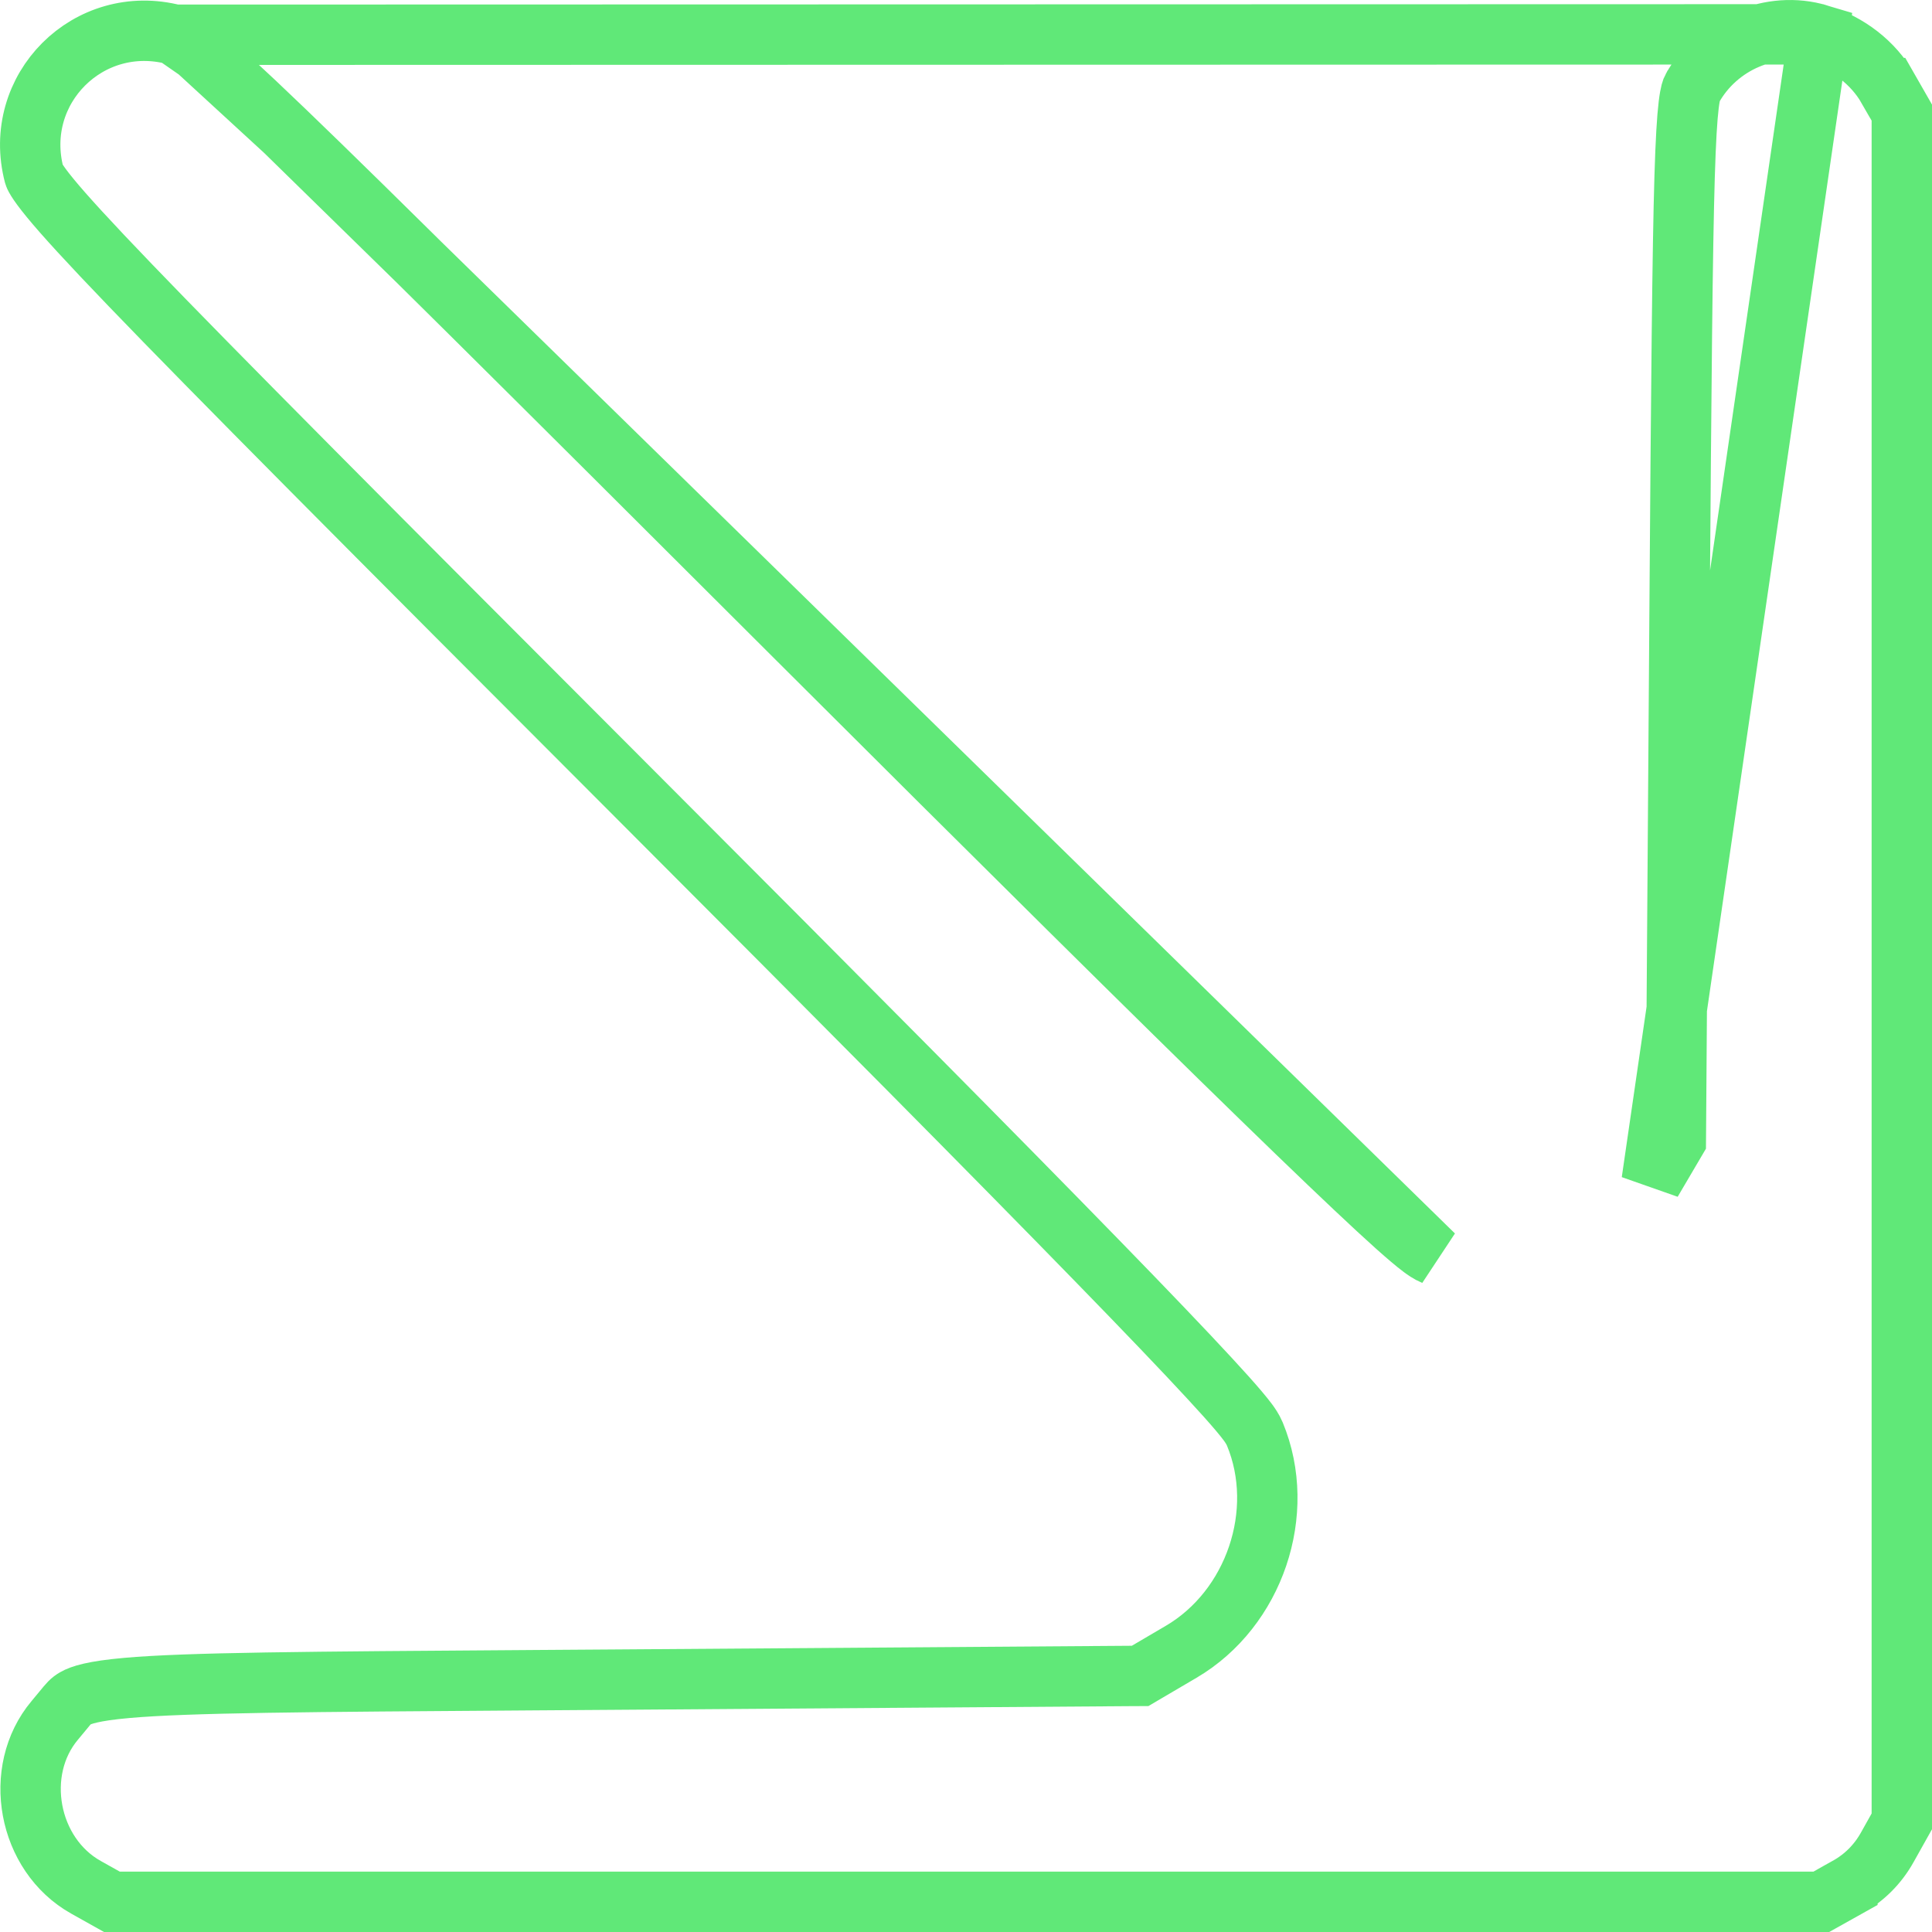
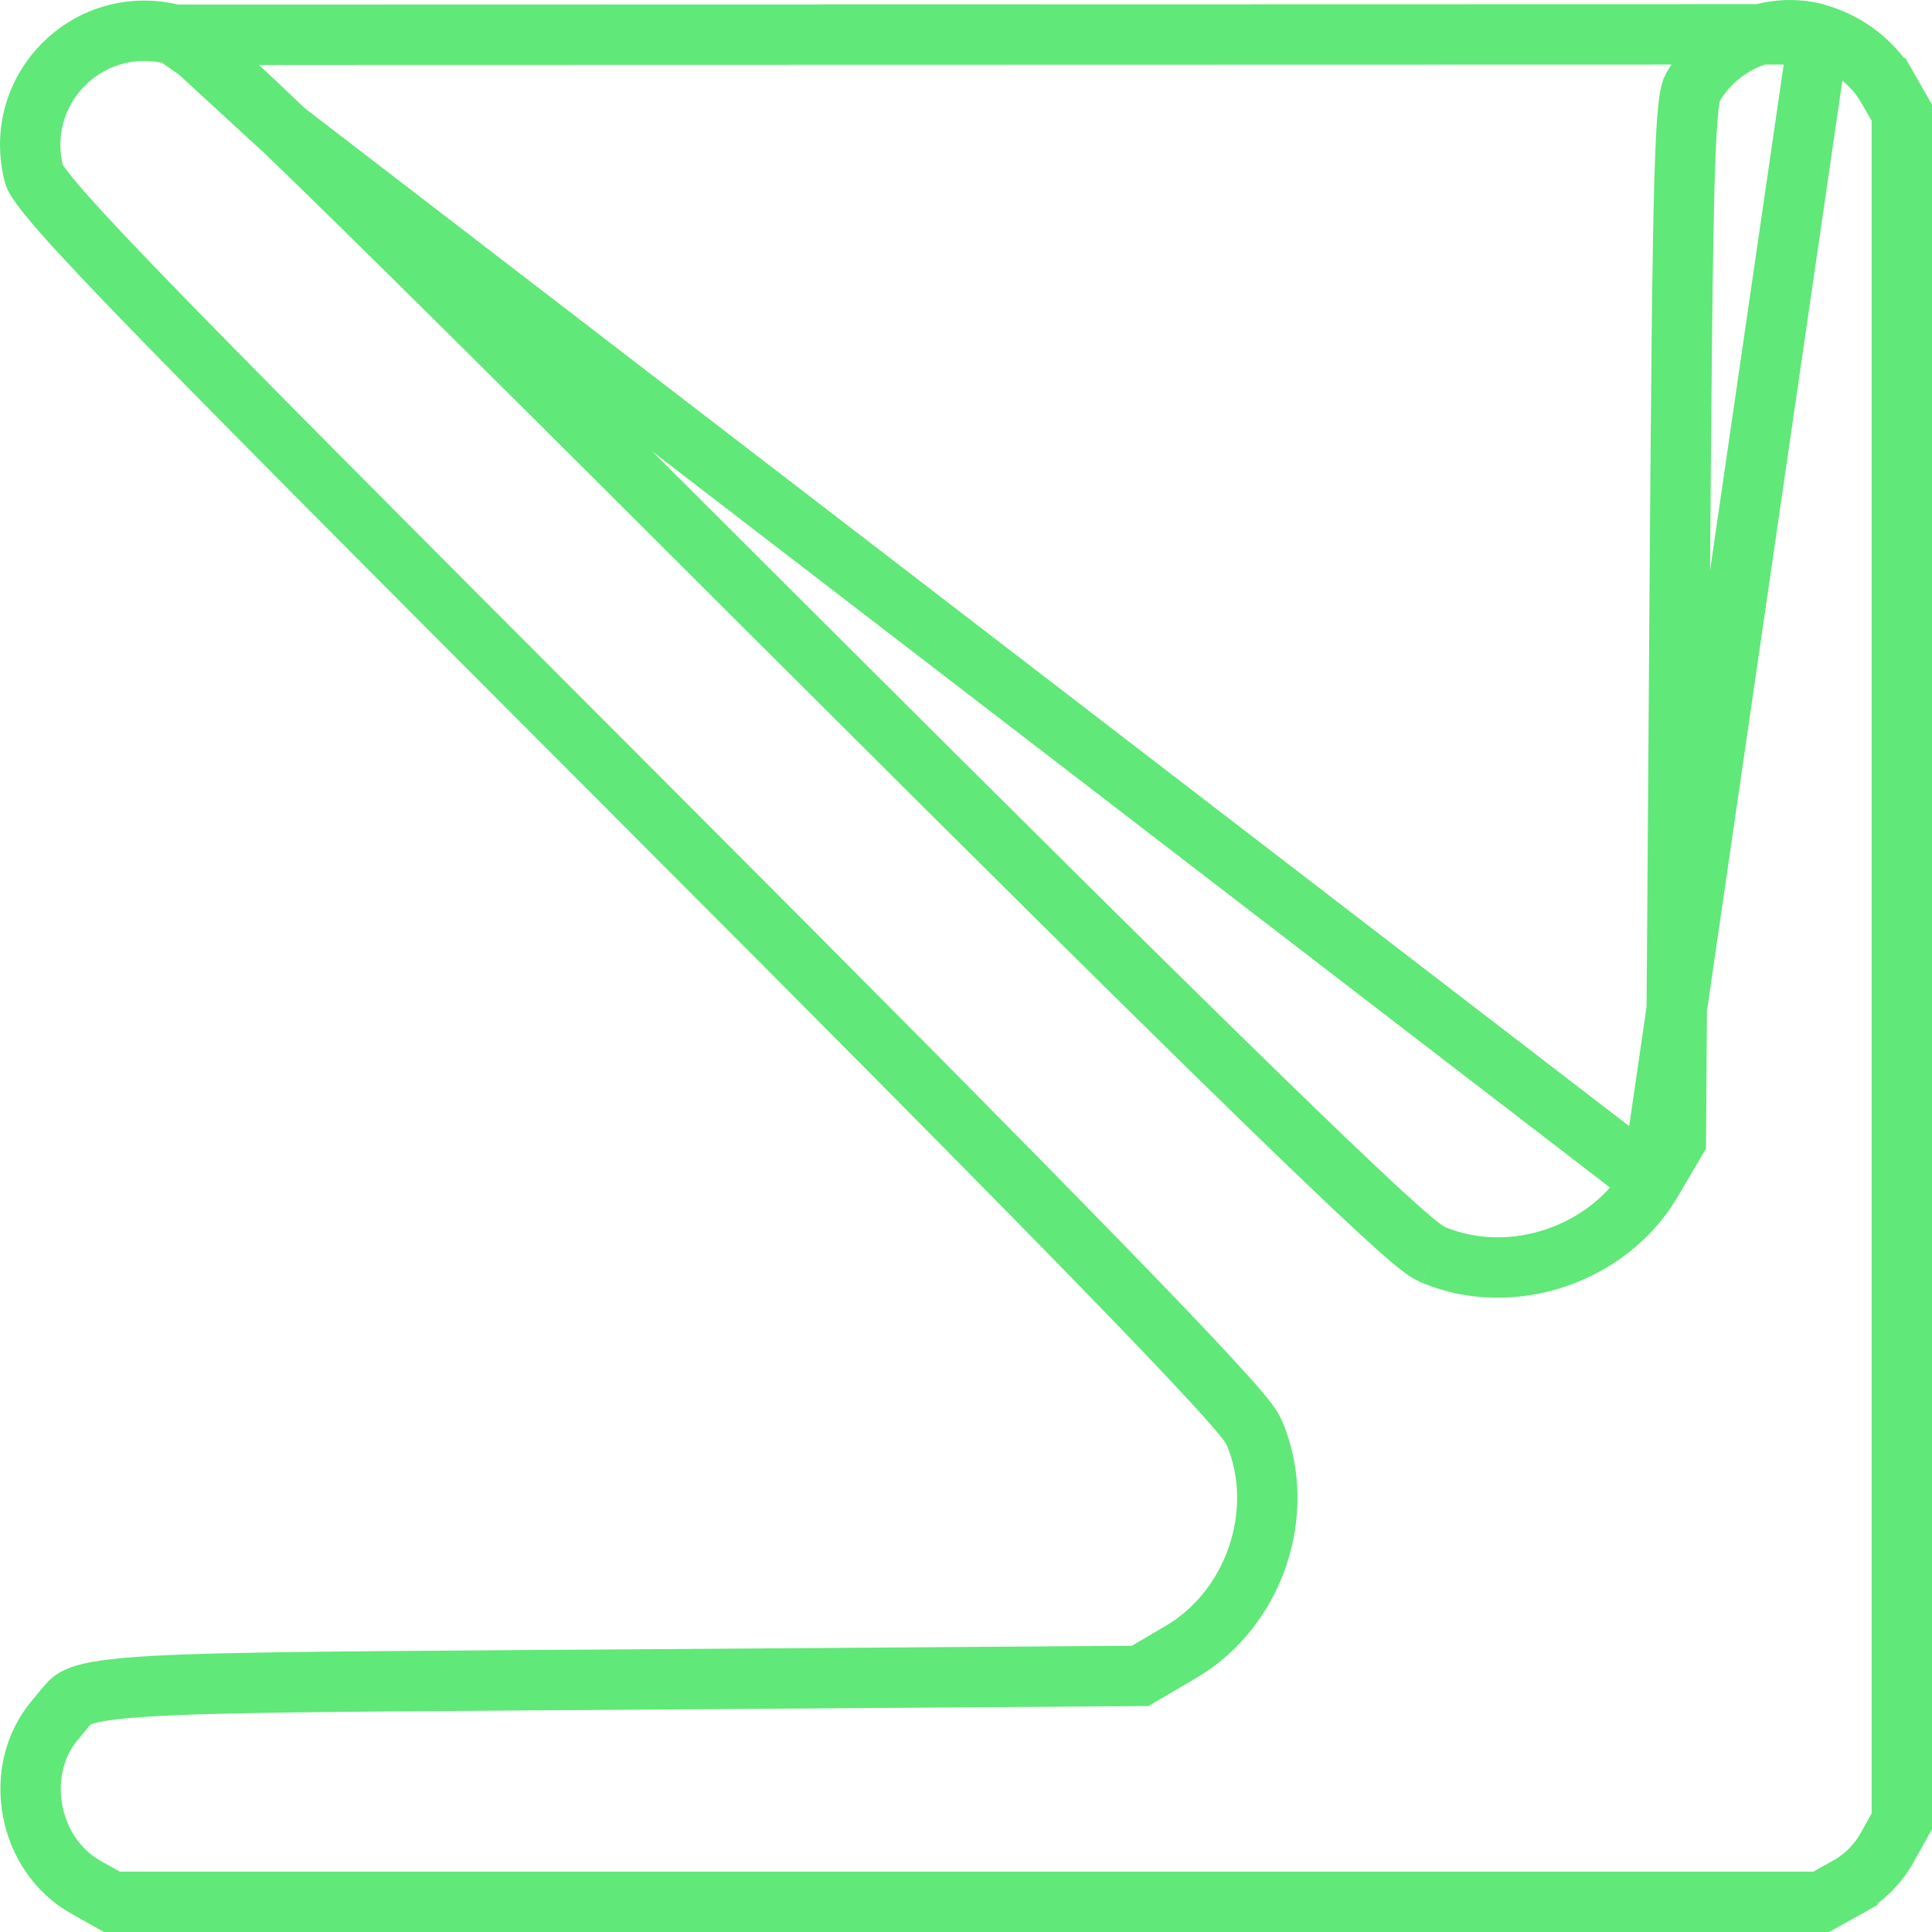
<svg xmlns="http://www.w3.org/2000/svg" width="64" height="64" viewBox="0 0 64 64" fill="none">
-   <path d="M60.243 1.138L60.243 1.138C61.231 1.436 62.063 2.093 62.533 2.916L62.534 2.916L63 3.73V32.03V60.335L62.516 61.199L62.516 61.199C62.205 61.756 61.756 62.205 61.198 62.516L61.198 62.517L60.334 63H32.021H3.707L2.848 62.519L2.848 62.519C0.916 61.437 0.408 58.66 1.815 56.988C1.927 56.855 2.013 56.75 2.083 56.665C2.286 56.417 2.344 56.346 2.49 56.262C2.681 56.152 3.082 56.014 4.204 55.915C6.216 55.737 10.01 55.711 17.736 55.658C18.563 55.653 19.435 55.647 20.355 55.64L37.5 55.518L37.768 55.517L37.999 55.381L39.131 54.716L39.131 54.716C41.554 53.292 42.642 50.093 41.568 47.503C41.499 47.337 41.391 47.187 41.329 47.104C41.249 46.997 41.148 46.872 41.032 46.735C40.8 46.46 40.474 46.097 40.058 45.647C39.224 44.744 37.996 43.459 36.346 41.765C33.044 38.373 28.034 33.318 21.064 26.34C12.055 17.32 7.078 12.319 4.322 9.453C2.94 8.016 2.136 7.136 1.666 6.564C1.18 5.974 1.136 5.811 1.132 5.796C0.386 2.954 2.935 0.405 5.779 1.151L60.243 1.138ZM60.243 1.138C58.694 0.672 56.887 1.417 56.053 2.94L56.053 2.94C56.053 2.94 56.052 2.941 56.052 2.941C56.044 2.956 55.992 3.049 55.94 3.477C55.886 3.921 55.842 4.637 55.805 5.854C55.732 8.28 55.693 12.568 55.637 20.368L55.516 37.507L55.514 37.776L55.378 38.007L54.713 39.138L54.713 39.138L60.243 1.138ZM9.437 4.339C12.305 7.095 17.307 12.07 26.329 21.077C33.309 28.045 38.366 33.054 41.759 36.354C43.454 38.004 44.739 39.231 45.642 40.066C46.092 40.482 46.455 40.807 46.731 41.039C46.868 41.155 46.992 41.256 47.1 41.336C47.183 41.398 47.332 41.506 47.498 41.575L9.437 4.339ZM9.437 4.339C8 2.958 7.12 2.155 6.548 1.684M9.437 4.339L6.548 1.684M6.548 1.684C5.958 1.198 5.795 1.155 5.78 1.151L6.548 1.684ZM60.531 0.181L60.531 0.181L60.531 0.181Z" stroke="#60E878" stroke-width="2" />
+   <path d="M60.243 1.138L60.243 1.138C61.231 1.436 62.063 2.093 62.533 2.916L62.534 2.916L63 3.73V32.03V60.335L62.516 61.199L62.516 61.199C62.205 61.756 61.756 62.205 61.198 62.516L61.198 62.517L60.334 63H32.021H3.707L2.848 62.519L2.848 62.519C0.916 61.437 0.408 58.66 1.815 56.988C1.927 56.855 2.013 56.75 2.083 56.665C2.286 56.417 2.344 56.346 2.49 56.262C2.681 56.152 3.082 56.014 4.204 55.915C6.216 55.737 10.01 55.711 17.736 55.658C18.563 55.653 19.435 55.647 20.355 55.64L37.5 55.518L37.768 55.517L37.999 55.381L39.131 54.716L39.131 54.716C41.554 53.292 42.642 50.093 41.568 47.503C41.499 47.337 41.391 47.187 41.329 47.104C41.249 46.997 41.148 46.872 41.032 46.735C40.8 46.46 40.474 46.097 40.058 45.647C39.224 44.744 37.996 43.459 36.346 41.765C33.044 38.373 28.034 33.318 21.064 26.34C12.055 17.32 7.078 12.319 4.322 9.453C2.94 8.016 2.136 7.136 1.666 6.564C1.18 5.974 1.136 5.811 1.132 5.796C0.386 2.954 2.935 0.405 5.779 1.151L60.243 1.138ZM60.243 1.138C58.694 0.672 56.887 1.417 56.053 2.94L56.053 2.94C56.053 2.94 56.052 2.941 56.052 2.941C56.044 2.956 55.992 3.049 55.94 3.477C55.886 3.921 55.842 4.637 55.805 5.854C55.732 8.28 55.693 12.568 55.637 20.368L55.516 37.507L55.514 37.776L55.378 38.007L54.713 39.138L54.713 39.138M60.243 1.138L54.713 39.138M54.713 39.138C53.288 41.561 50.089 42.648 47.498 41.575M54.713 39.138L9.437 4.339M9.437 4.339C12.305 7.095 17.307 12.07 26.329 21.077C33.309 28.045 38.366 33.054 41.759 36.354C43.454 38.004 44.739 39.231 45.642 40.066C46.092 40.482 46.455 40.807 46.731 41.039C46.868 41.155 46.992 41.256 47.1 41.336C47.183 41.398 47.333 41.506 47.498 41.575M9.437 4.339C8 2.958 7.12 2.155 6.548 1.684M9.437 4.339L6.548 1.684M47.498 41.575L47.881 40.651L47.498 41.575ZM6.548 1.684C5.958 1.198 5.795 1.155 5.78 1.151L6.548 1.684Z" stroke="#60E878" stroke-width="2" />
</svg>
